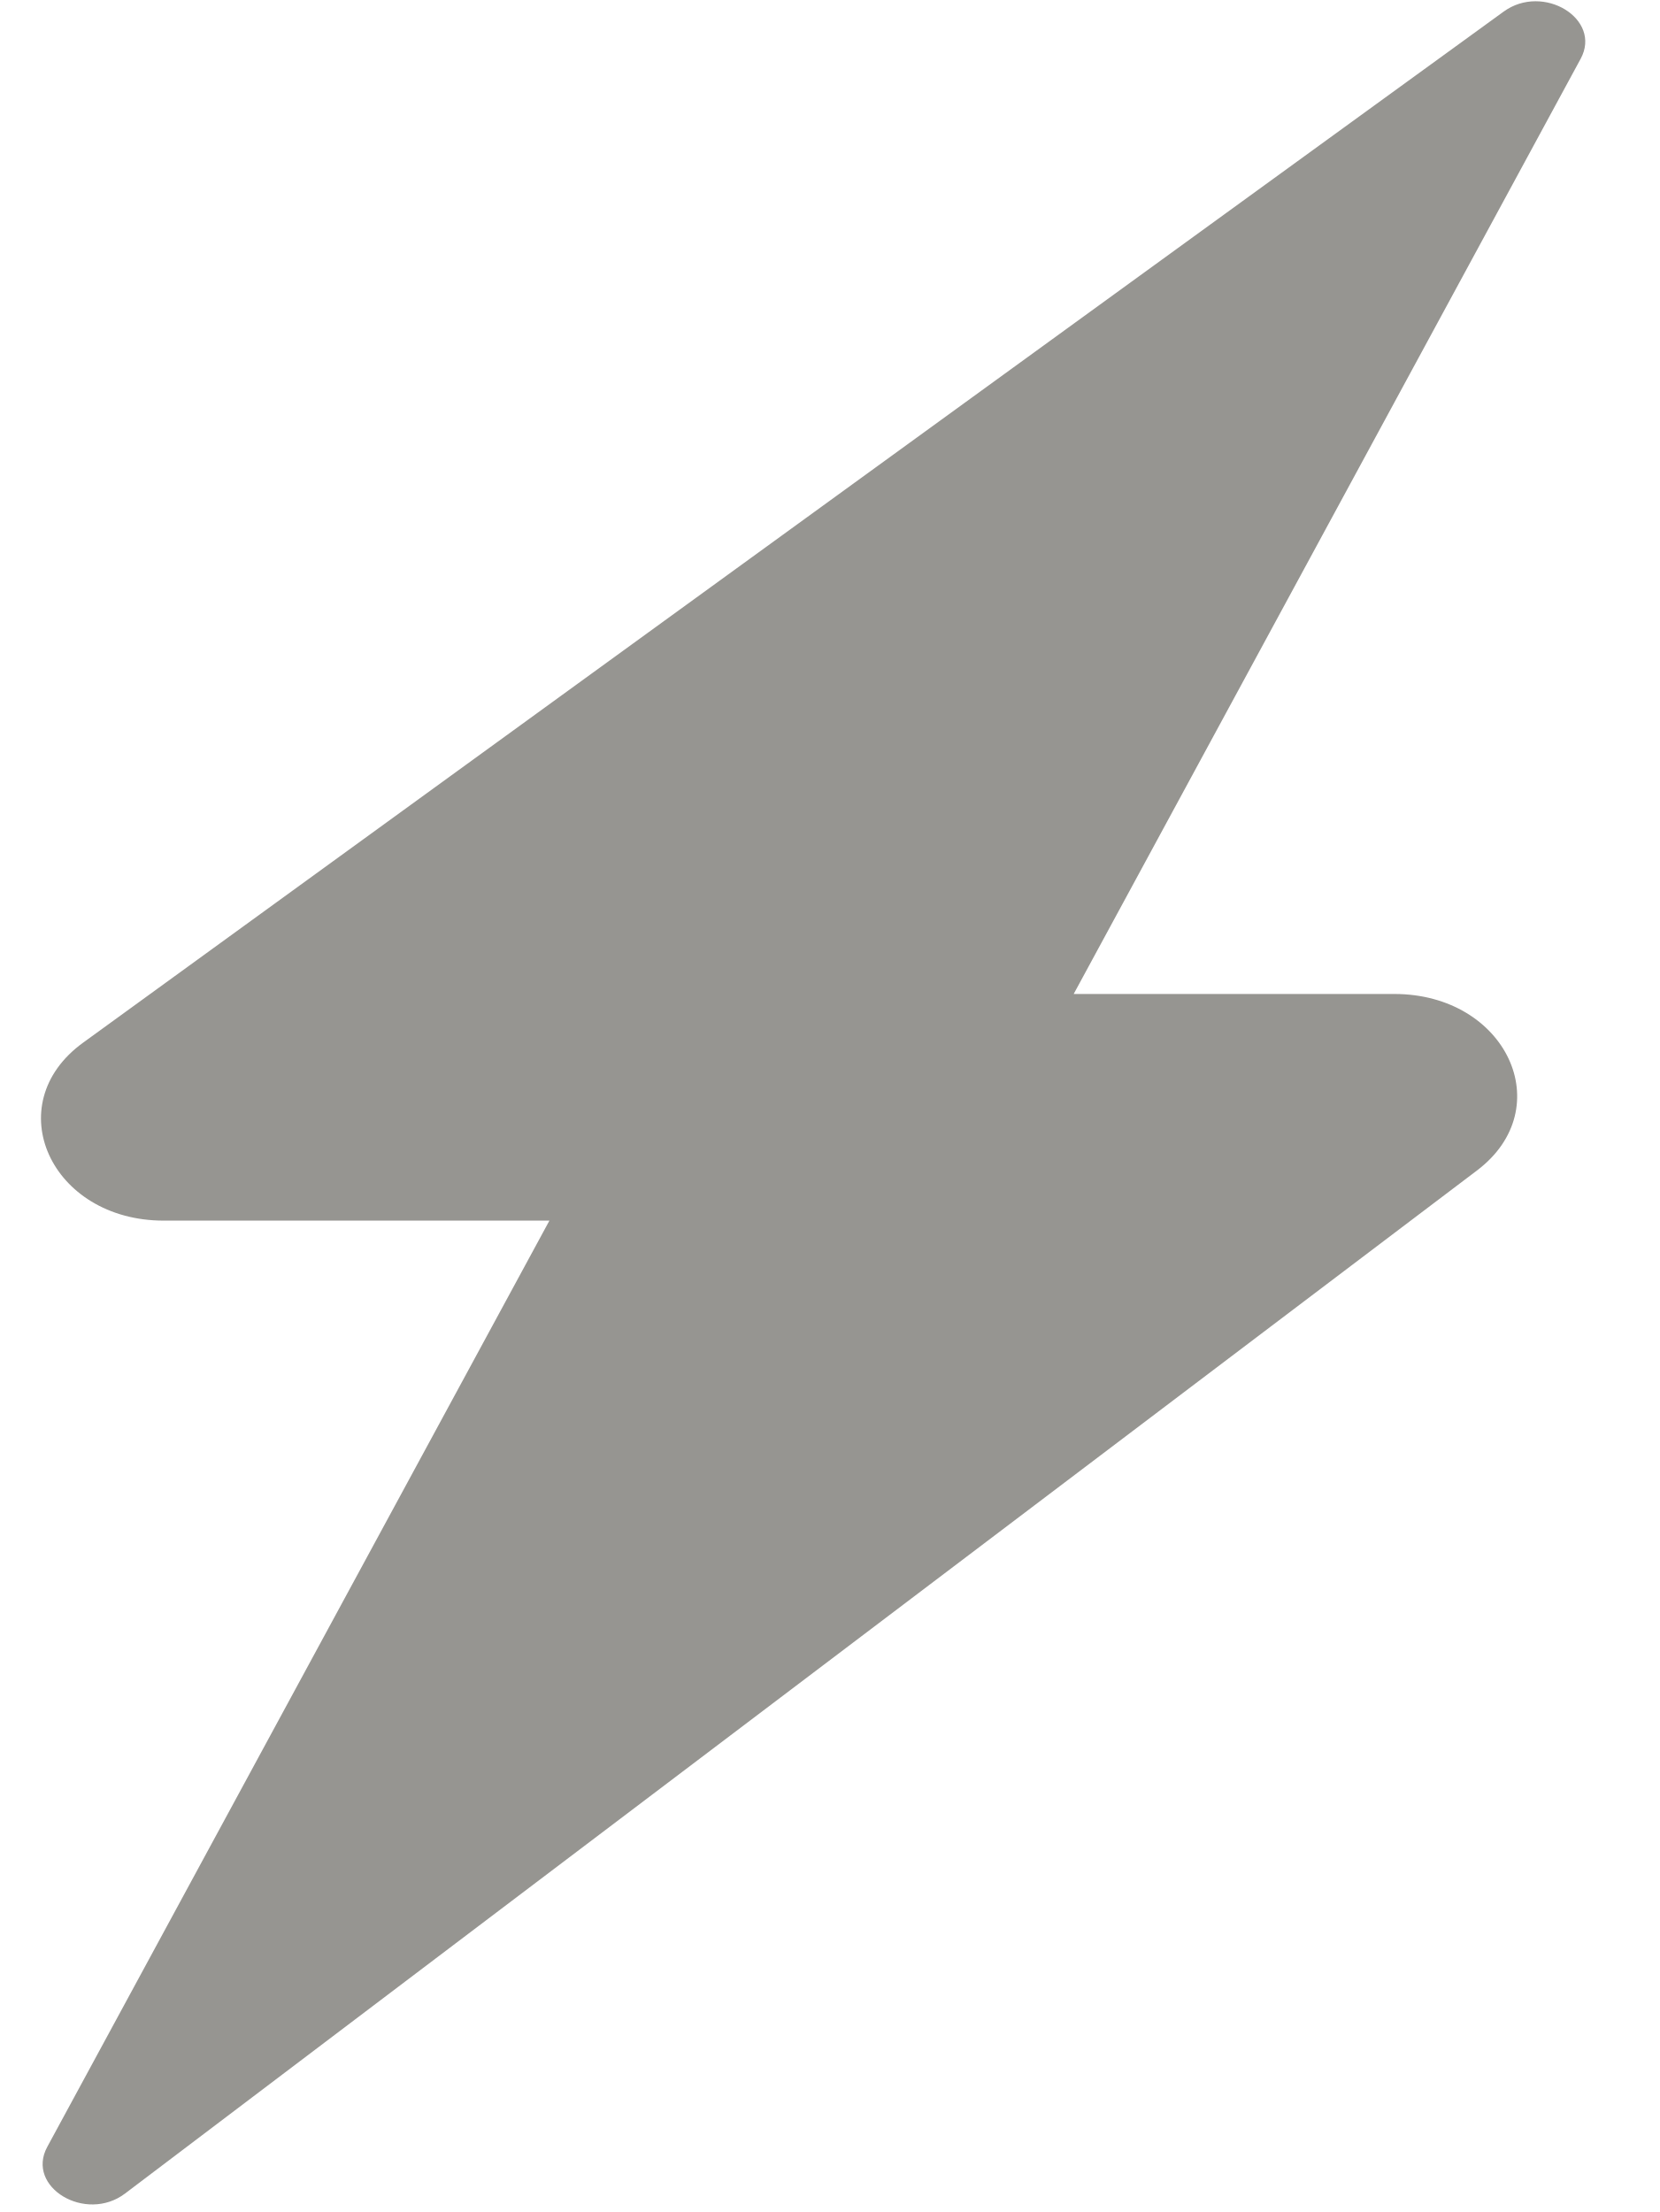
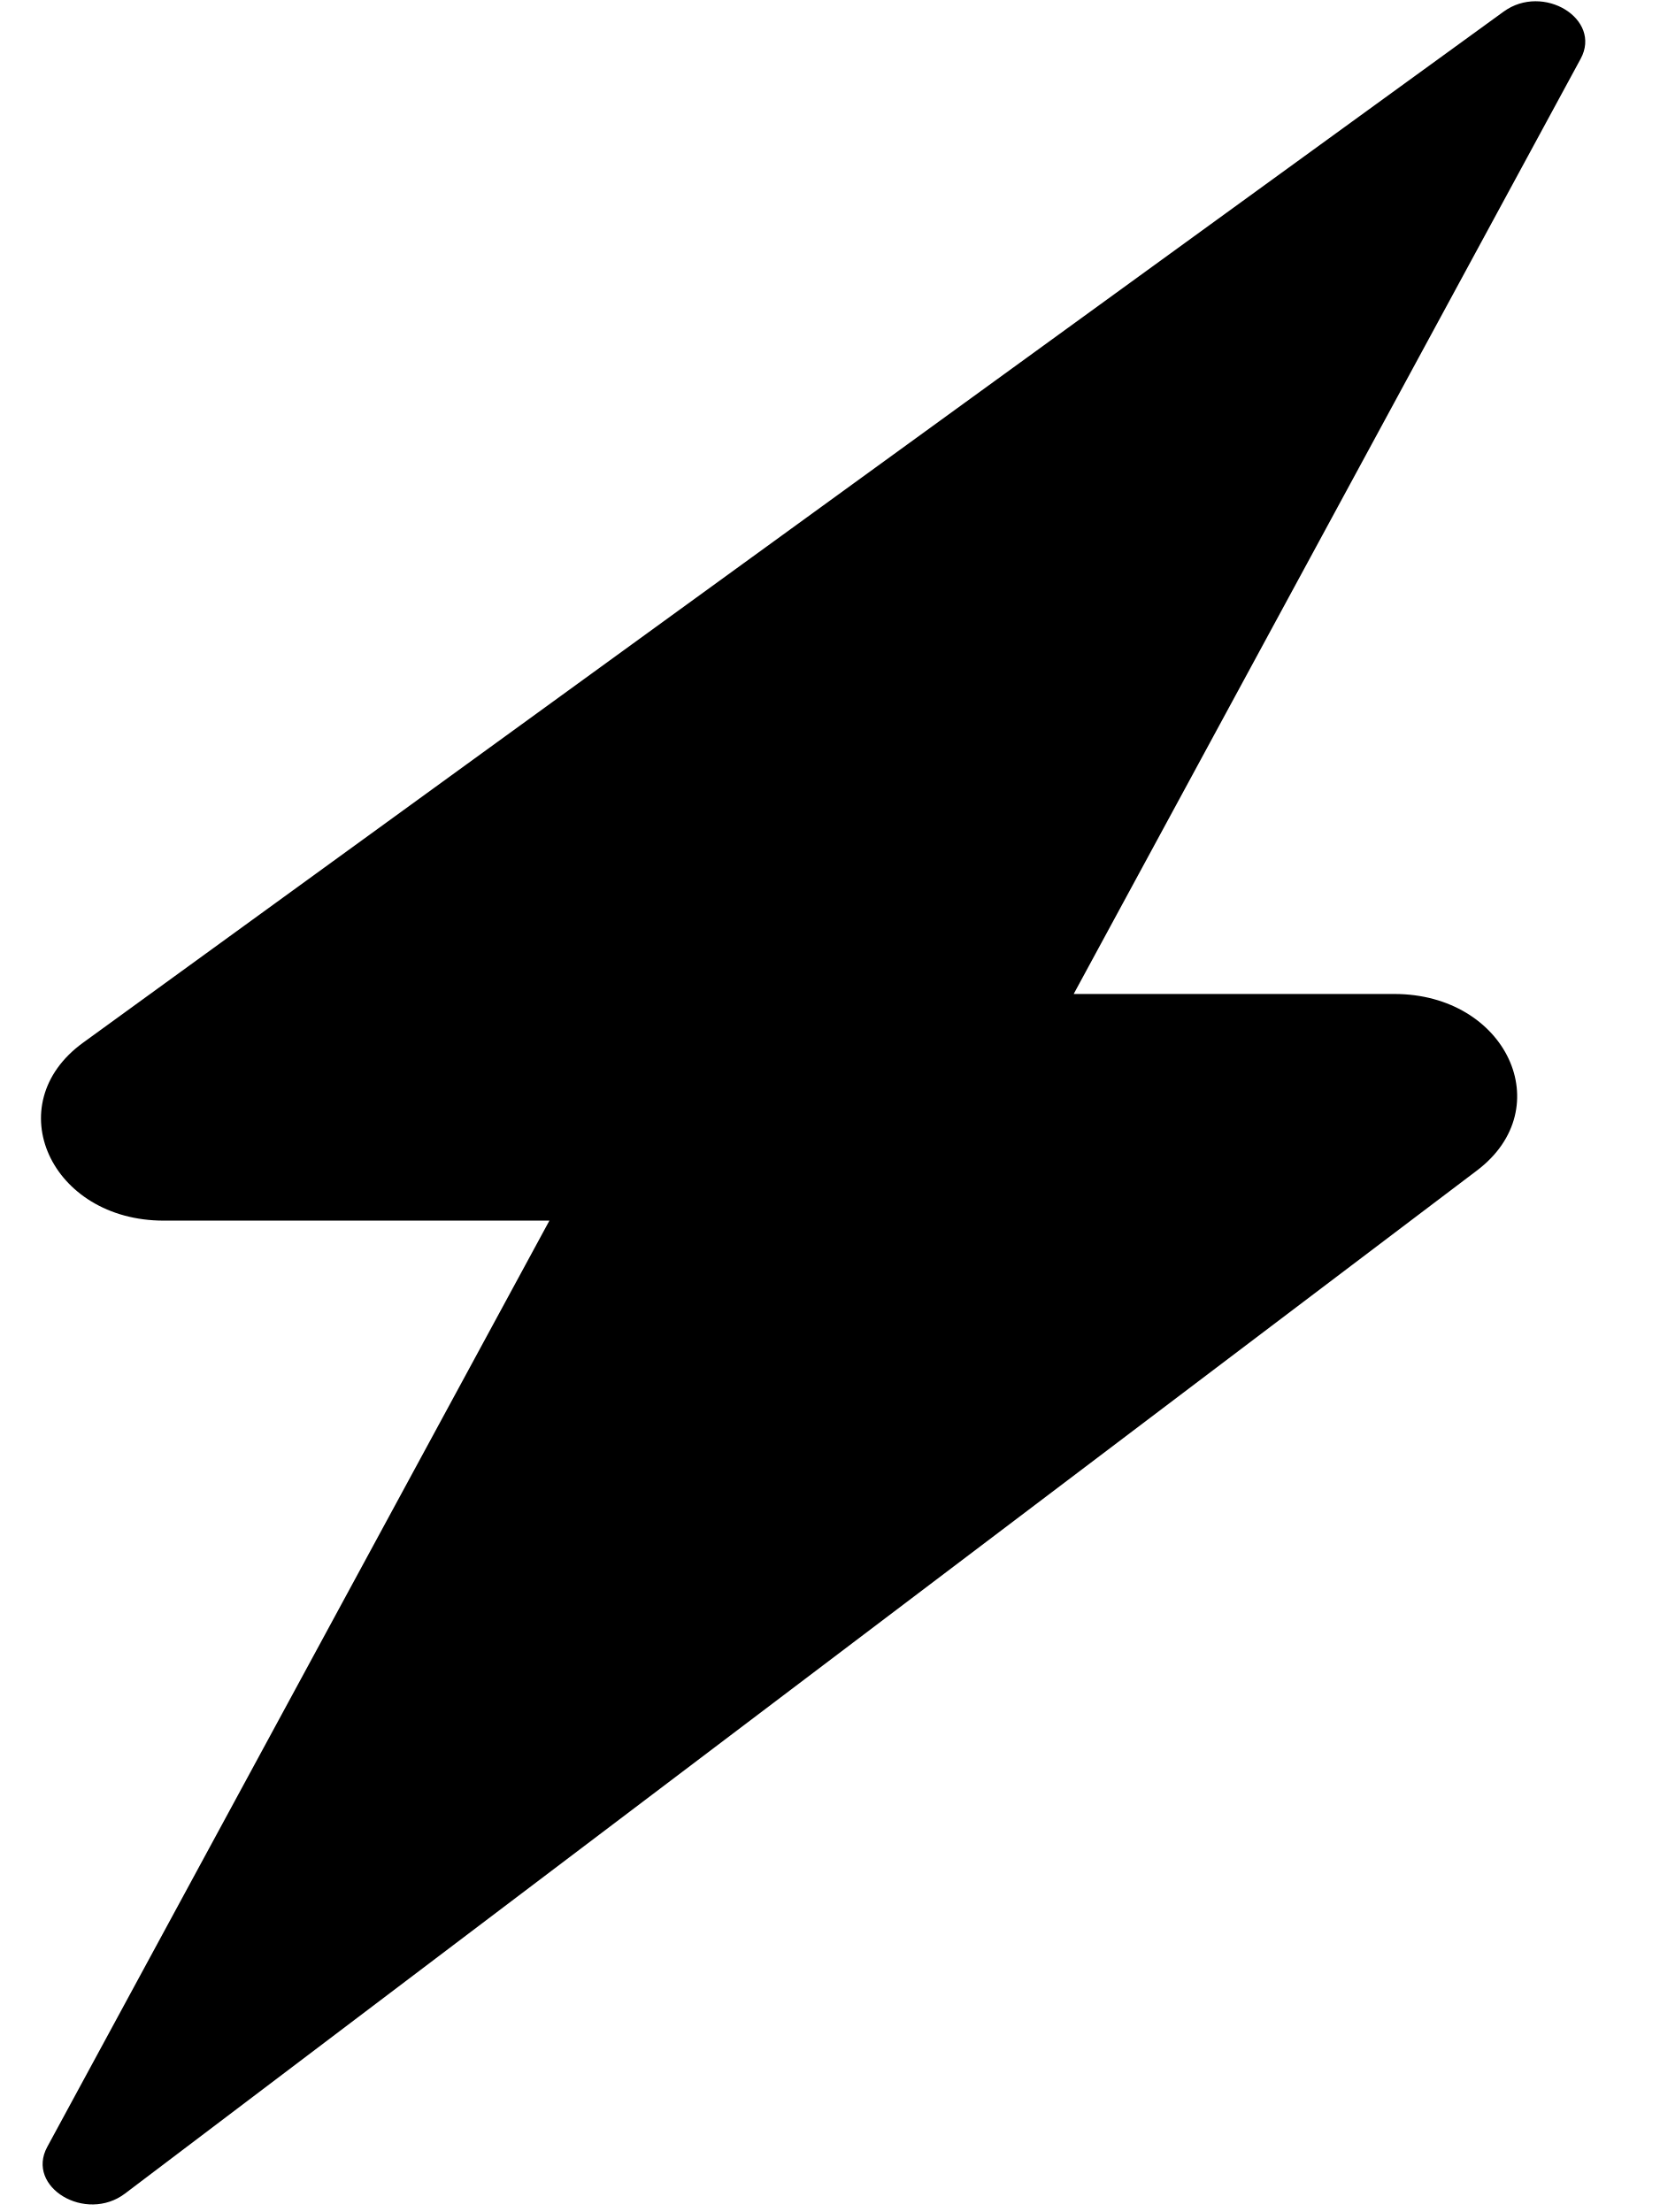
<svg xmlns="http://www.w3.org/2000/svg" viewBox="0 0 21 28" fill="none">
-   <path fill-rule="evenodd" clip-rule="evenodd" d="M13.59 12.582H17.649C19.065 12.582 19.741 14.024 18.695 14.816L1.583 27.766C1.085 28.143 0.322 27.685 0.598 27.176L6.954 15.451H2.073C0.641 15.451 -0.026 13.981 1.051 13.199L19.032 0.147C19.533 -0.217 20.28 0.24 20.007 0.744L13.59 12.582Z" fill="#969591" />
+   <path fill-rule="evenodd" clip-rule="evenodd" d="M13.59 12.582H17.649C19.065 12.582 19.741 14.024 18.695 14.816L1.583 27.766C1.085 28.143 0.322 27.685 0.598 27.176L6.954 15.451H2.073C0.641 15.451 -0.026 13.981 1.051 13.199L19.032 0.147C19.533 -0.217 20.28 0.24 20.007 0.744L13.59 12.582Z" fill="currentColor" />
</svg>
